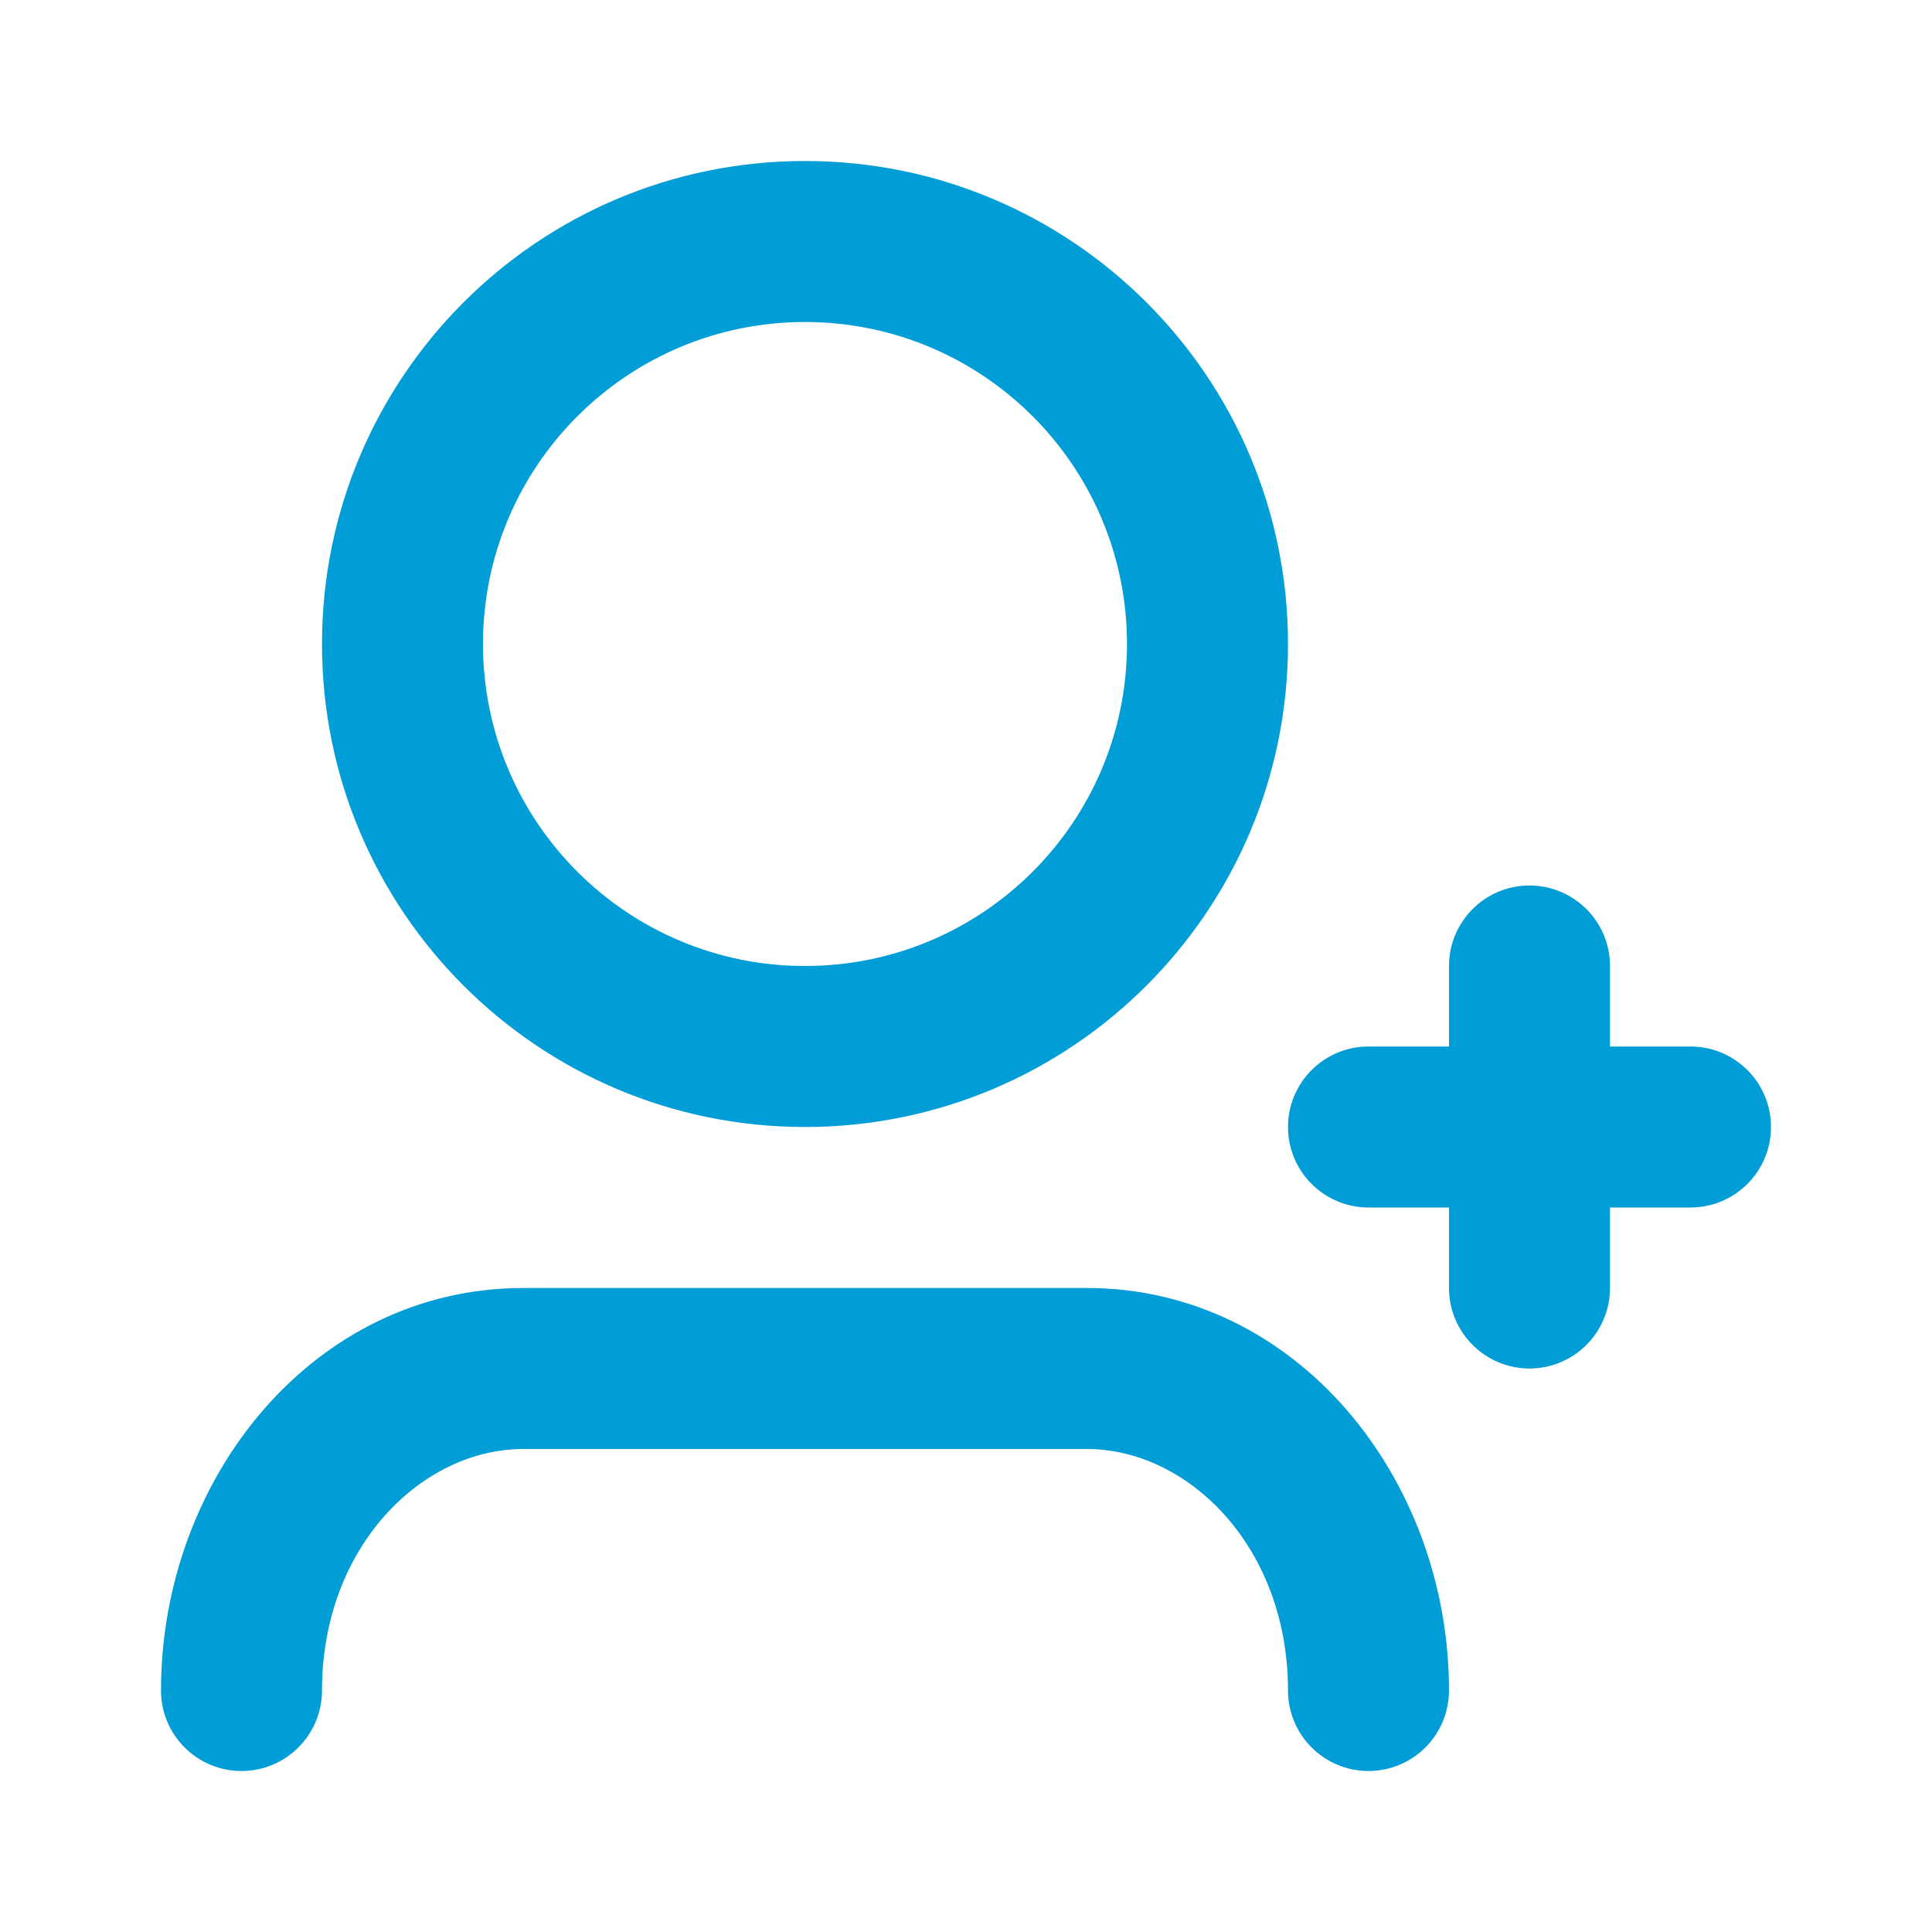
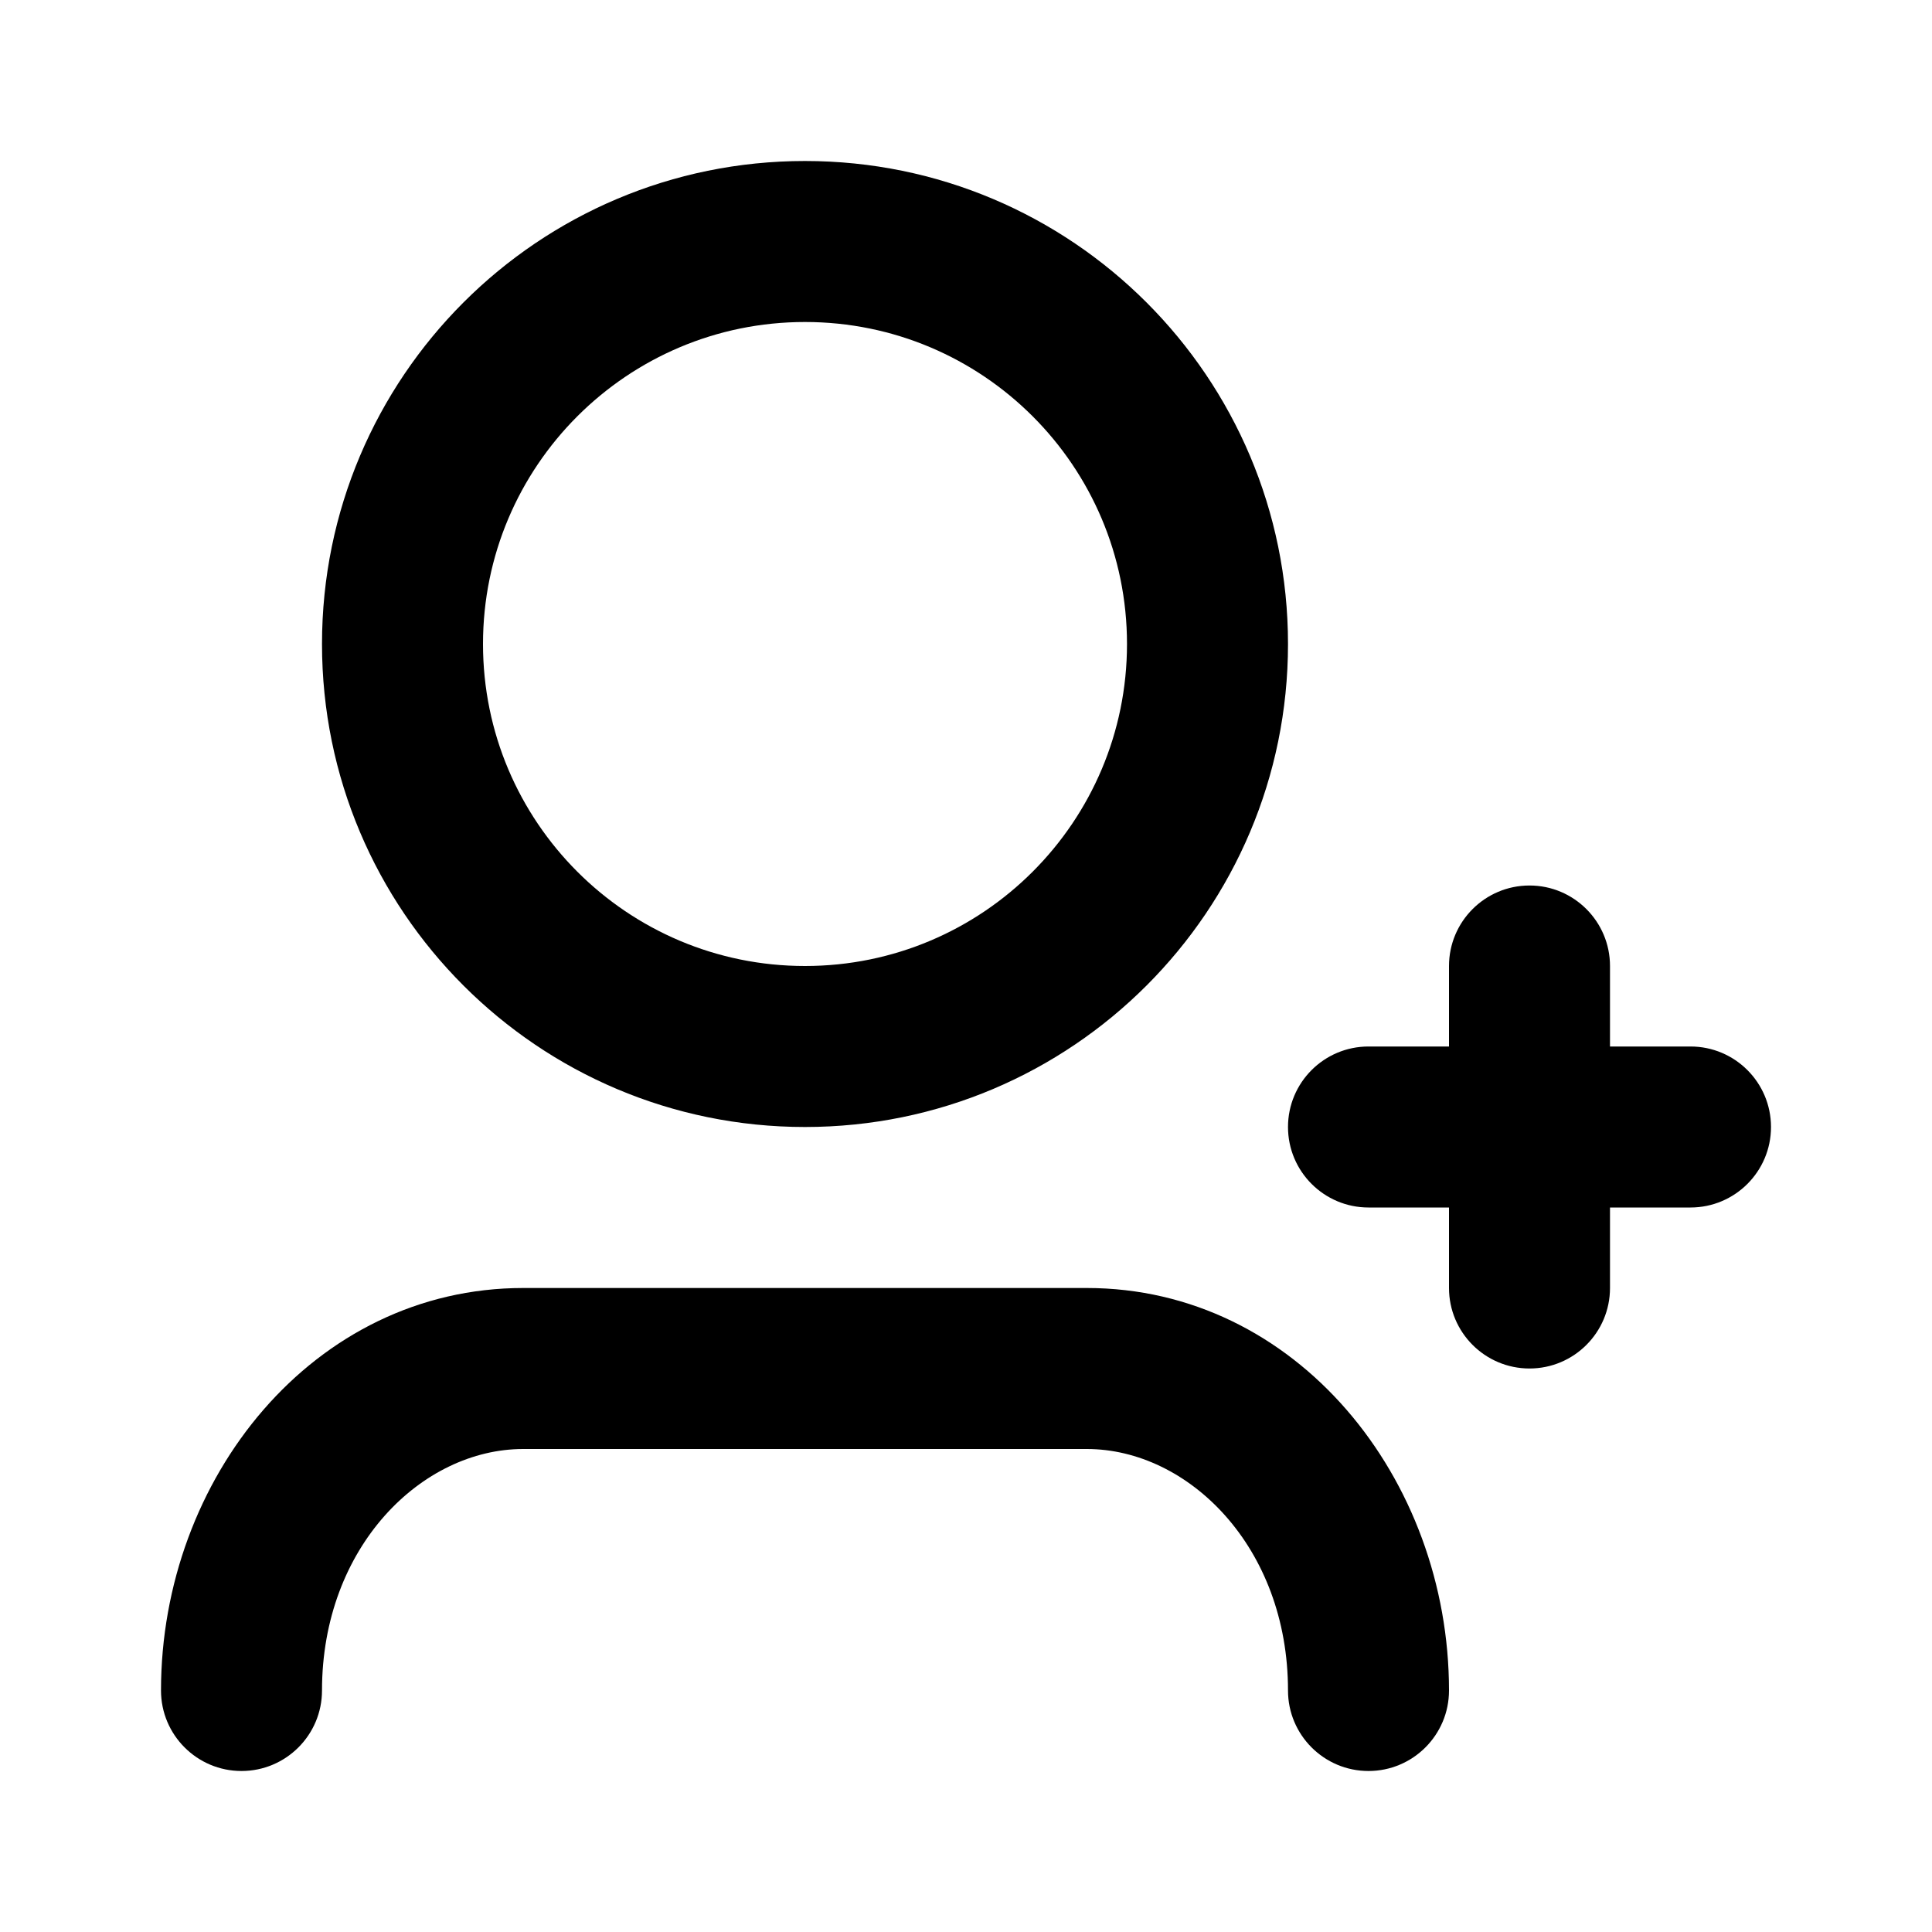
- <svg xmlns="http://www.w3.org/2000/svg" width="24" height="24" viewBox="0 0 24 24" fill="none">
-   <path d="M10 4C7.791 4 6 5.791 6 8C6 10.209 7.791 12 10 12C12.209 12 14 10.209 14 8C14 5.791 12.209 4 10 4ZM4 8C4 4.686 6.686 2 10 2C13.314 2 16 4.686 16 8C16 11.314 13.314 14 10 14C6.686 14 4 11.314 4 8ZM19 11C19.552 11 20 11.448 20 12V13H21C21.552 13 22 13.448 22 14C22 14.552 21.552 15 21 15H20V16C20 16.552 19.552 17 19 17C18.448 17 18 16.552 18 16V15H17C16.448 15 16 14.552 16 14C16 13.448 16.448 13 17 13H18V12C18 11.448 18.448 11 19 11ZM6.5 18C5.241 18 4 19.213 4 21C4 21.552 3.552 22 3 22C2.448 22 2 21.552 2 21C2 18.368 3.893 16 6.5 16H13.5C16.107 16 18 18.368 18 21C18 21.552 17.552 22 17 22C16.448 22 16 21.552 16 21C16 19.213 14.759 18 13.5 18H6.5Z" fill="#009DD6" />
+ <svg xmlns="http://www.w3.org/2000/svg" width="24" height="24" viewBox="0 0 24 24">
+   <path d="M10 4C7.791 4 6 5.791 6 8C6 10.209 7.791 12 10 12C12.209 12 14 10.209 14 8C14 5.791 12.209 4 10 4ZM4 8C4 4.686 6.686 2 10 2C13.314 2 16 4.686 16 8C16 11.314 13.314 14 10 14C6.686 14 4 11.314 4 8ZM19 11C19.552 11 20 11.448 20 12V13H21C21.552 13 22 13.448 22 14C22 14.552 21.552 15 21 15H20V16C20 16.552 19.552 17 19 17C18.448 17 18 16.552 18 16V15H17C16.448 15 16 14.552 16 14C16 13.448 16.448 13 17 13H18V12C18 11.448 18.448 11 19 11ZM6.5 18C5.241 18 4 19.213 4 21C4 21.552 3.552 22 3 22C2.448 22 2 21.552 2 21C2 18.368 3.893 16 6.5 16H13.5C16.107 16 18 18.368 18 21C18 21.552 17.552 22 17 22C16.448 22 16 21.552 16 21C16 19.213 14.759 18 13.5 18H6.5Z" />
</svg>
